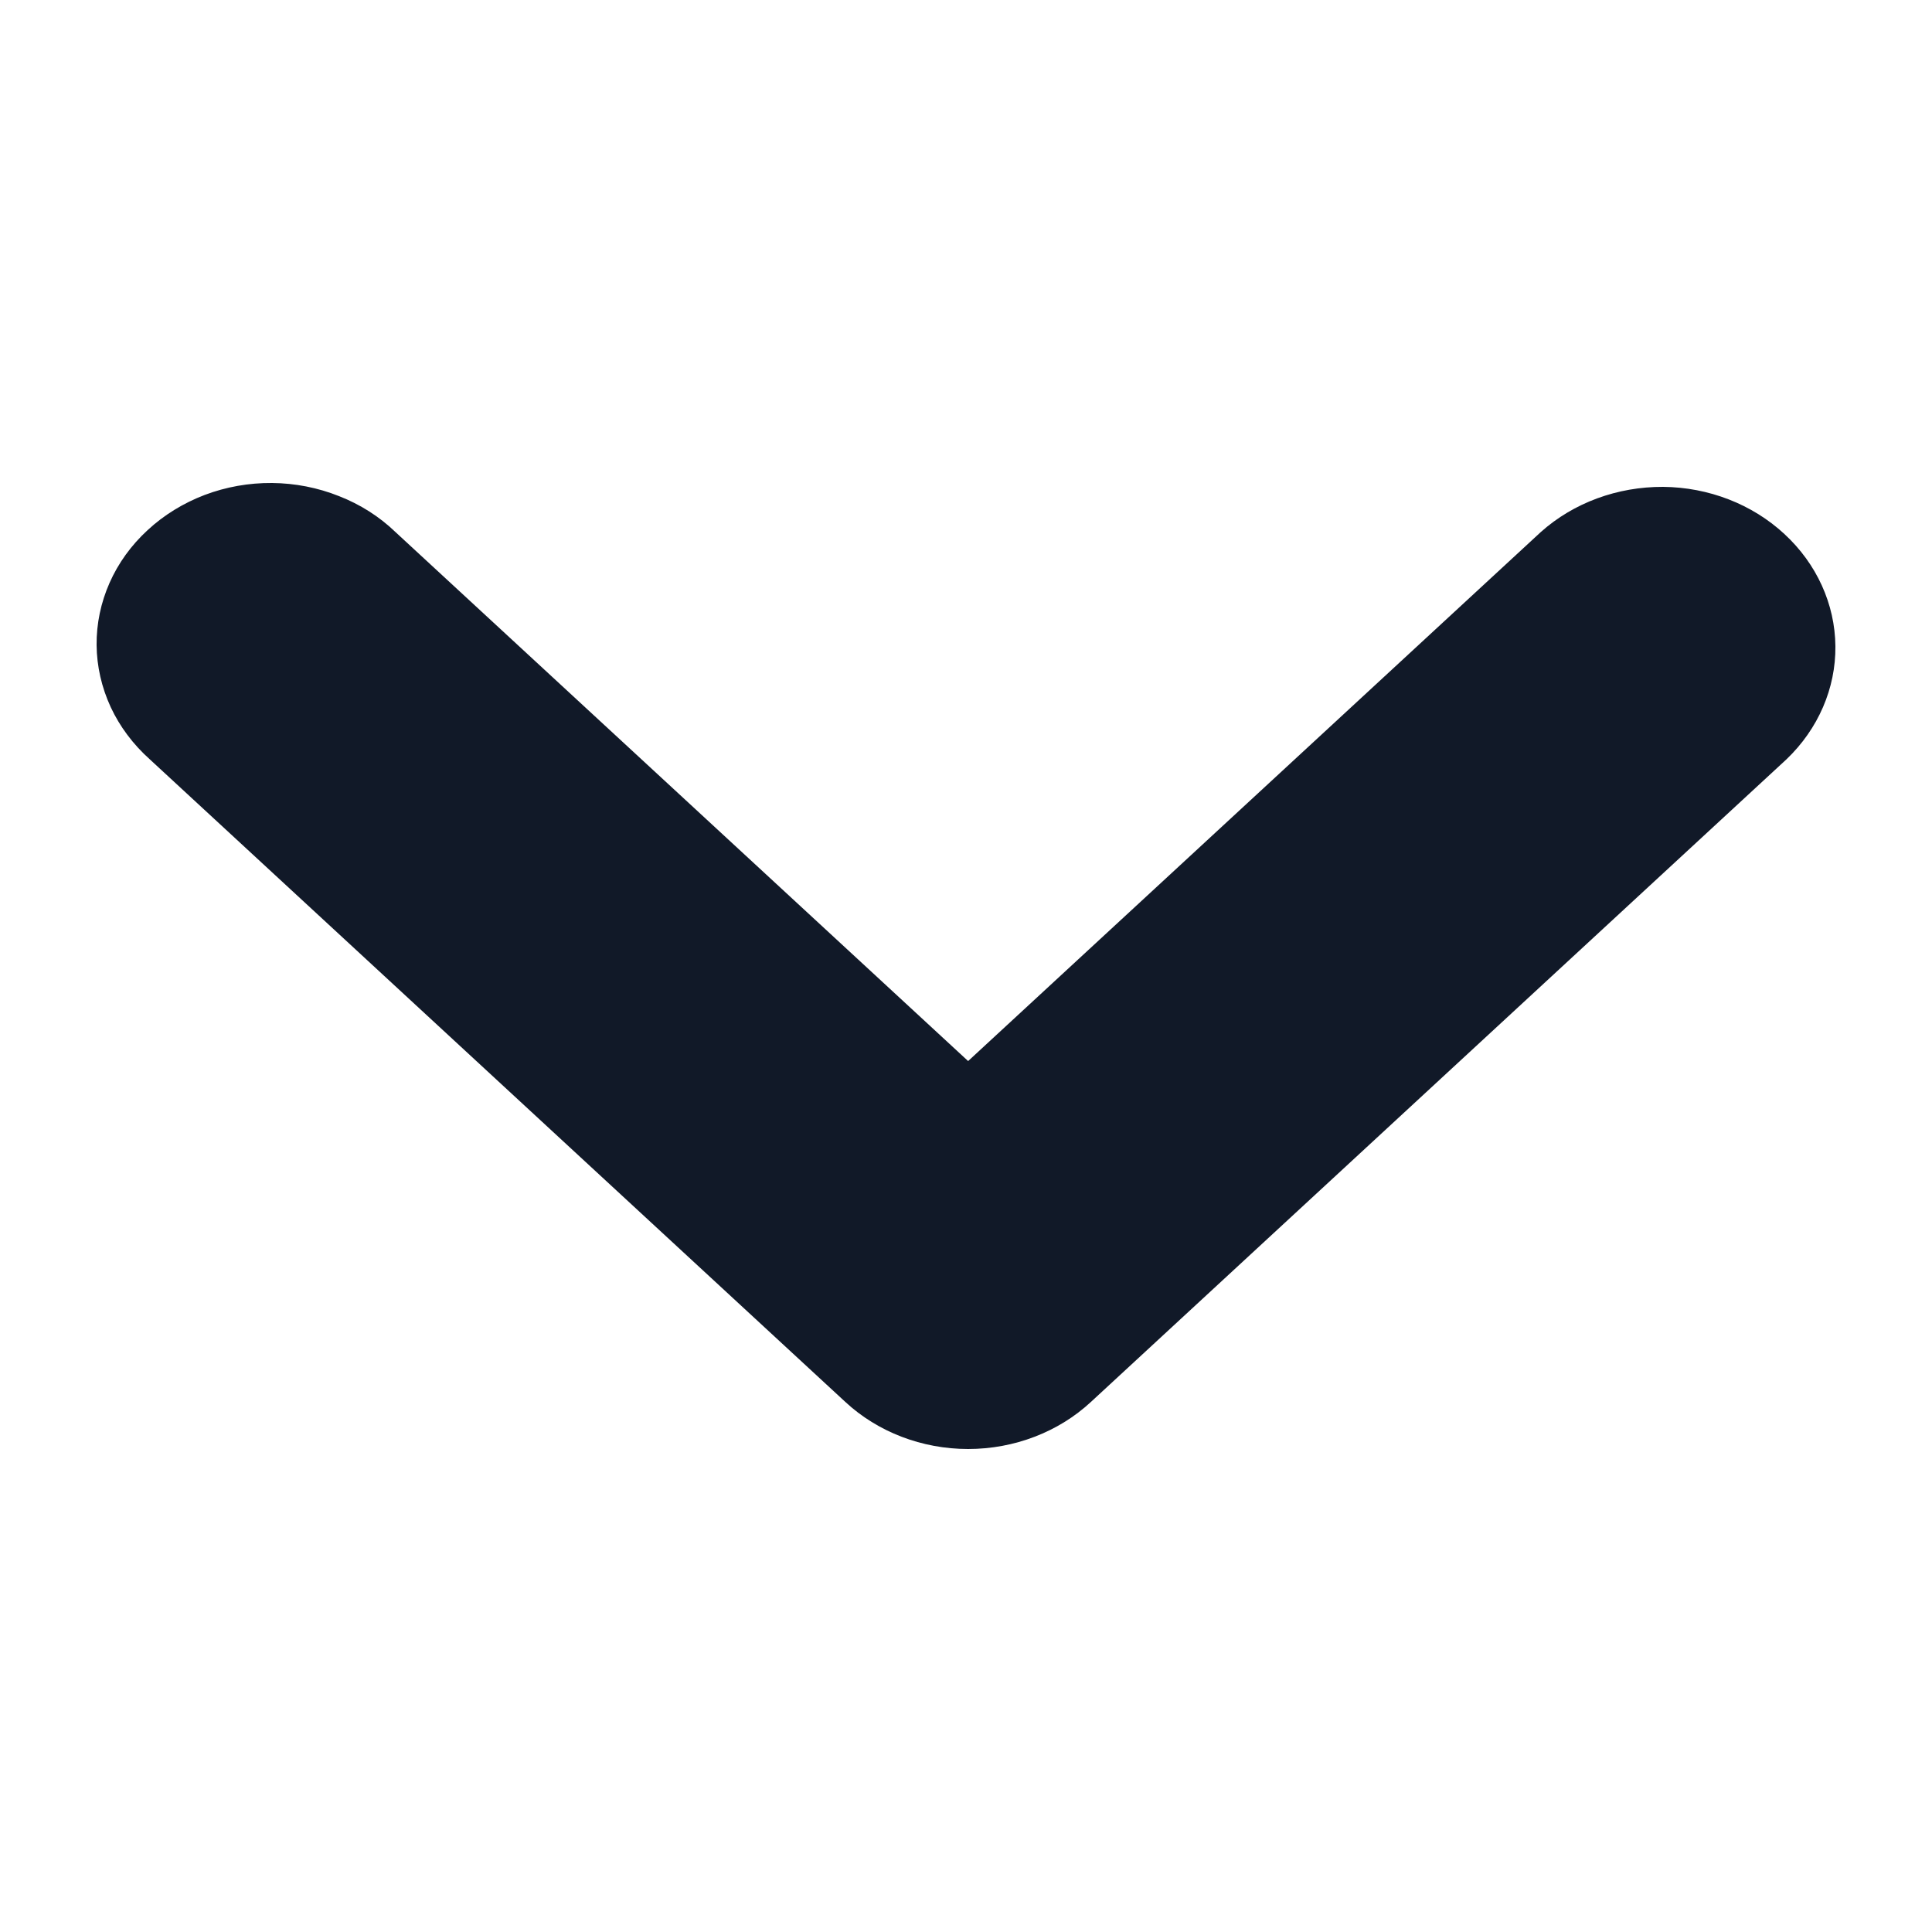
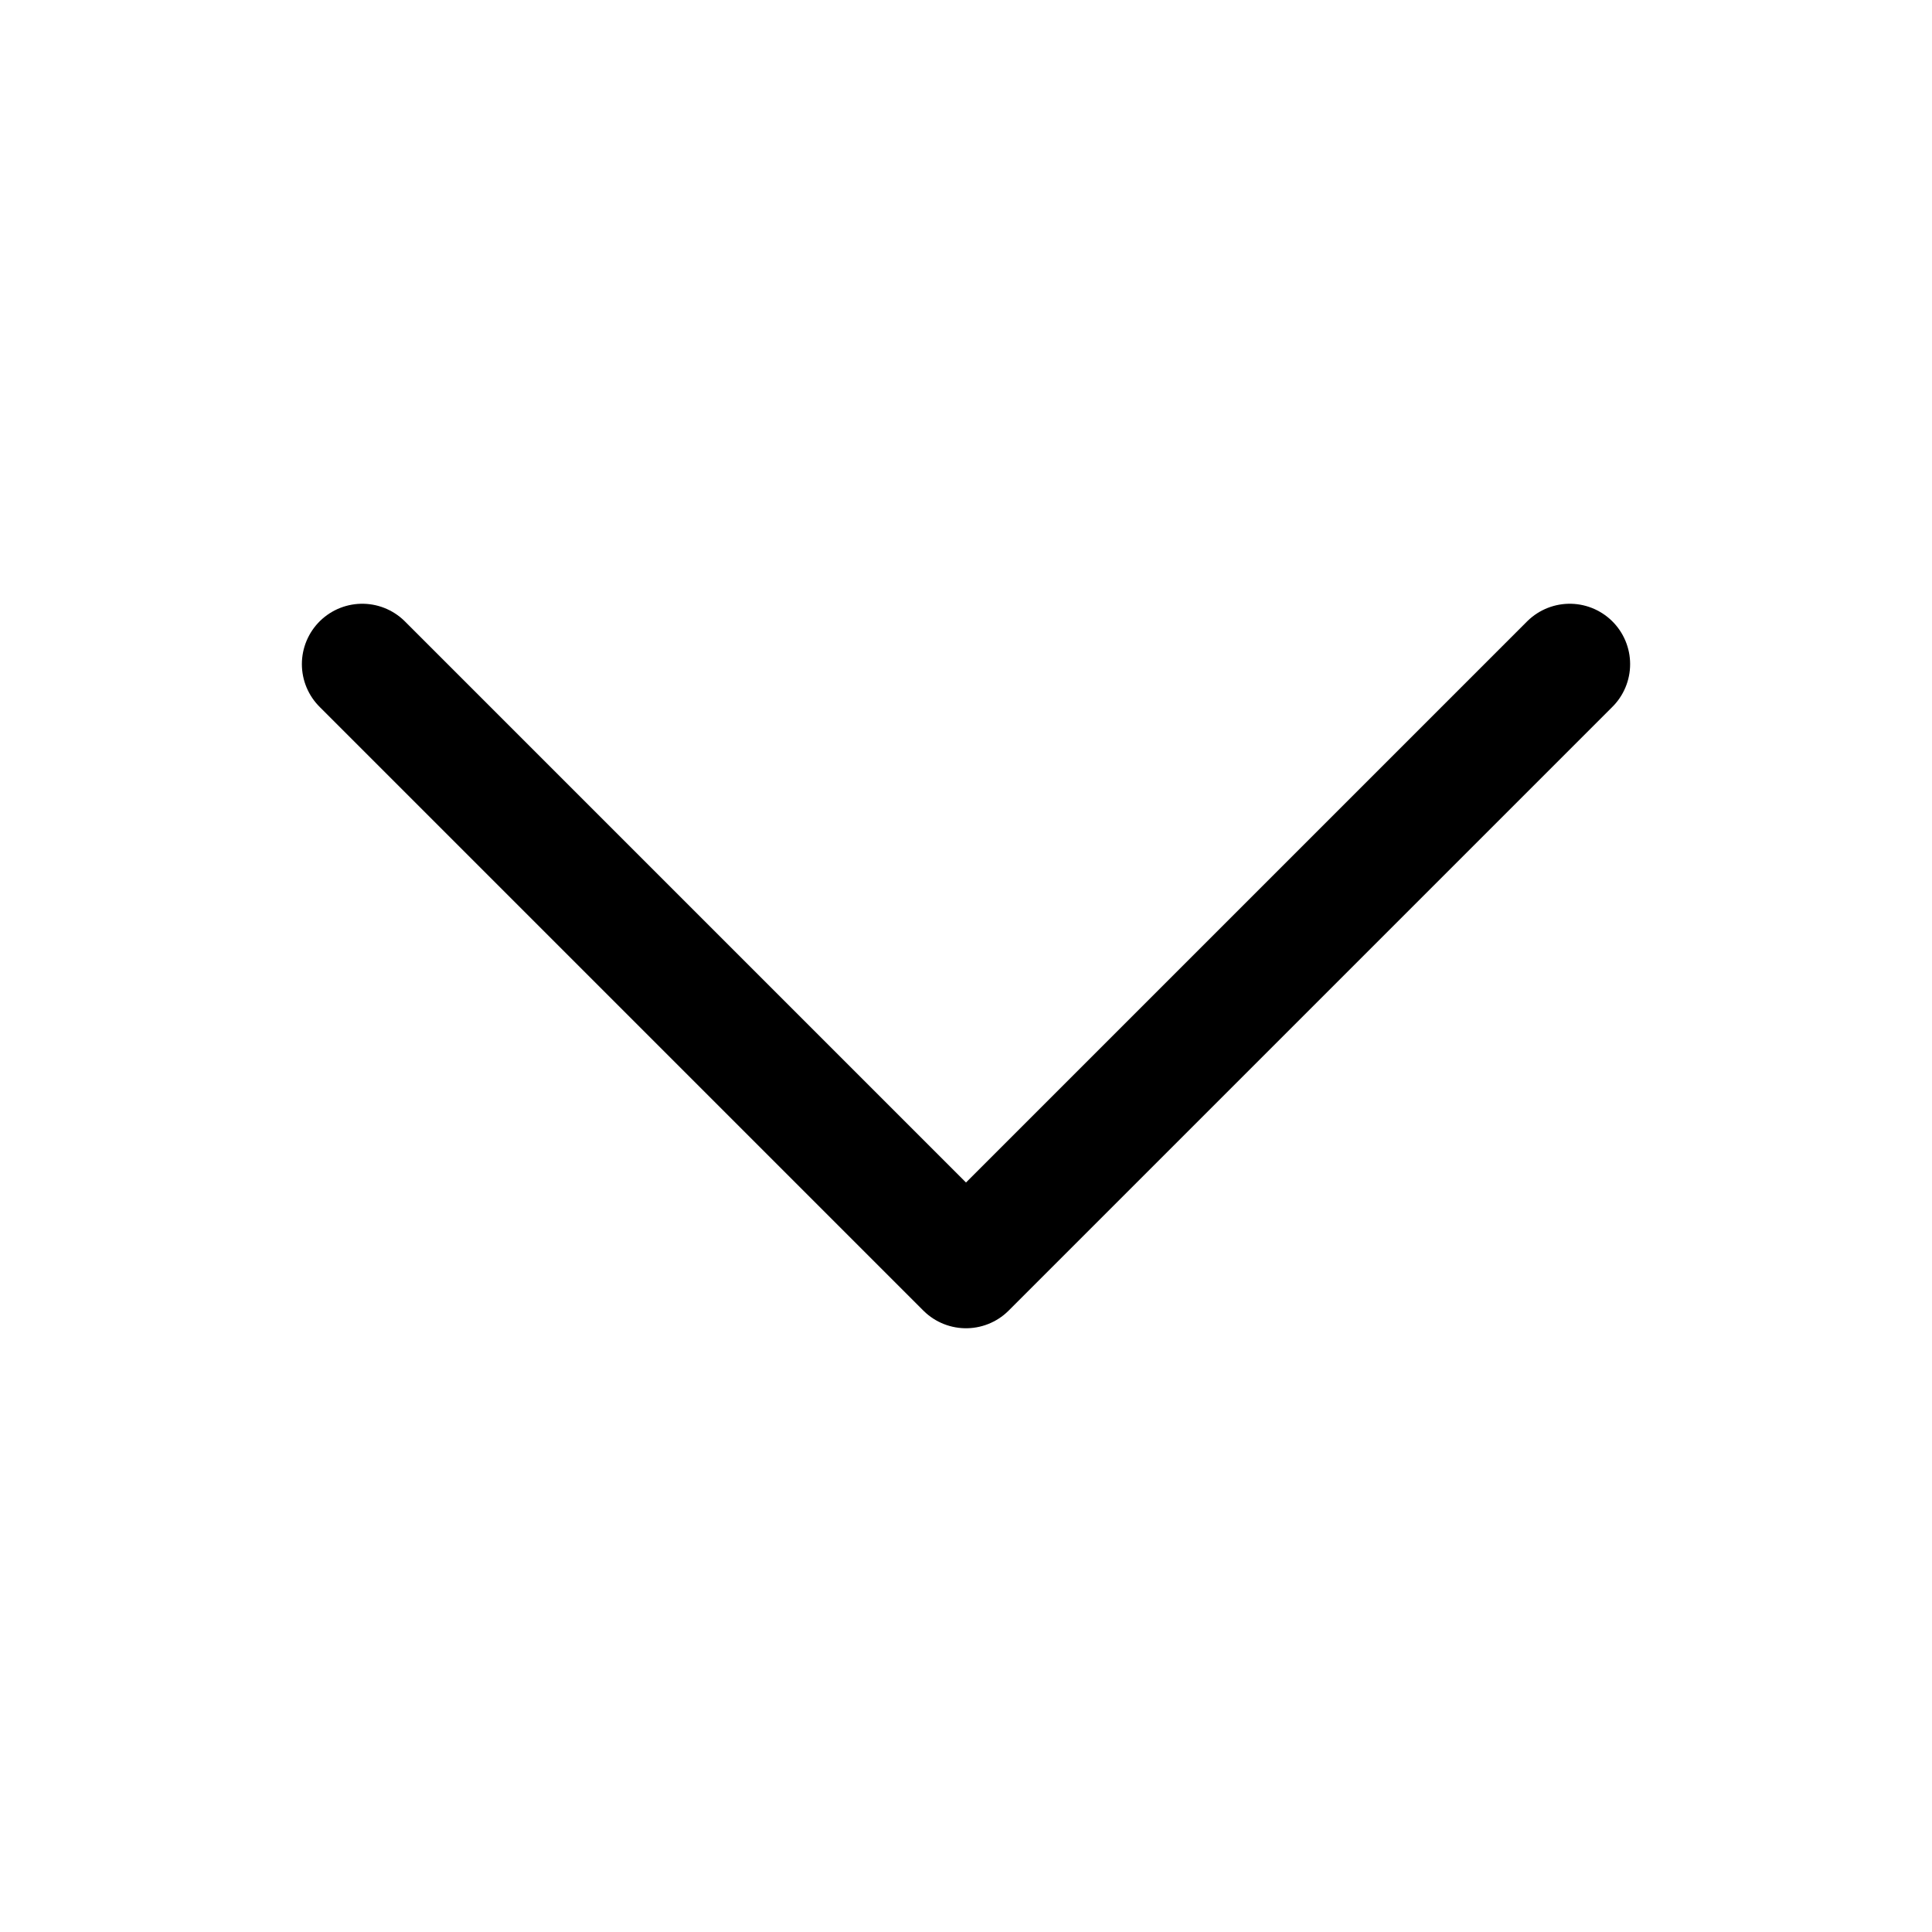
- <svg xmlns="http://www.w3.org/2000/svg" width="10" height="10" viewBox="0 0 10 10" fill="none">
-   <g id="chevron-down">
-     <path id="Vector" d="M5.011 7.5C4.772 7.5 4.543 7.412 4.375 7.256L0.775 3.93C0.689 3.853 0.62 3.761 0.573 3.66C0.526 3.558 0.501 3.449 0.5 3.339C0.499 3.228 0.522 3.119 0.567 3.017C0.612 2.915 0.679 2.822 0.764 2.744C0.848 2.666 0.949 2.604 1.059 2.562C1.17 2.52 1.288 2.499 1.408 2.5C1.527 2.501 1.645 2.524 1.755 2.568C1.865 2.611 1.964 2.674 2.047 2.754L5.011 5.492L7.975 2.754C8.145 2.602 8.372 2.519 8.608 2.52C8.844 2.522 9.07 2.61 9.236 2.764C9.403 2.918 9.498 3.127 9.5 3.345C9.502 3.563 9.411 3.773 9.247 3.93L5.647 7.256C5.479 7.412 5.25 7.5 5.011 7.5V7.5Z" fill="#111928" />
-   </g>
+ <svg xmlns="http://www.w3.org/2000/svg" fill="none" viewBox="0 0 24 24" stroke-width="1.5" stroke="currentColor" class="size-6">
+   <path stroke-linecap="round" stroke-linejoin="round" d="m19.5 8.25-7.5 7.5-7.5-7.5" />
</svg>
